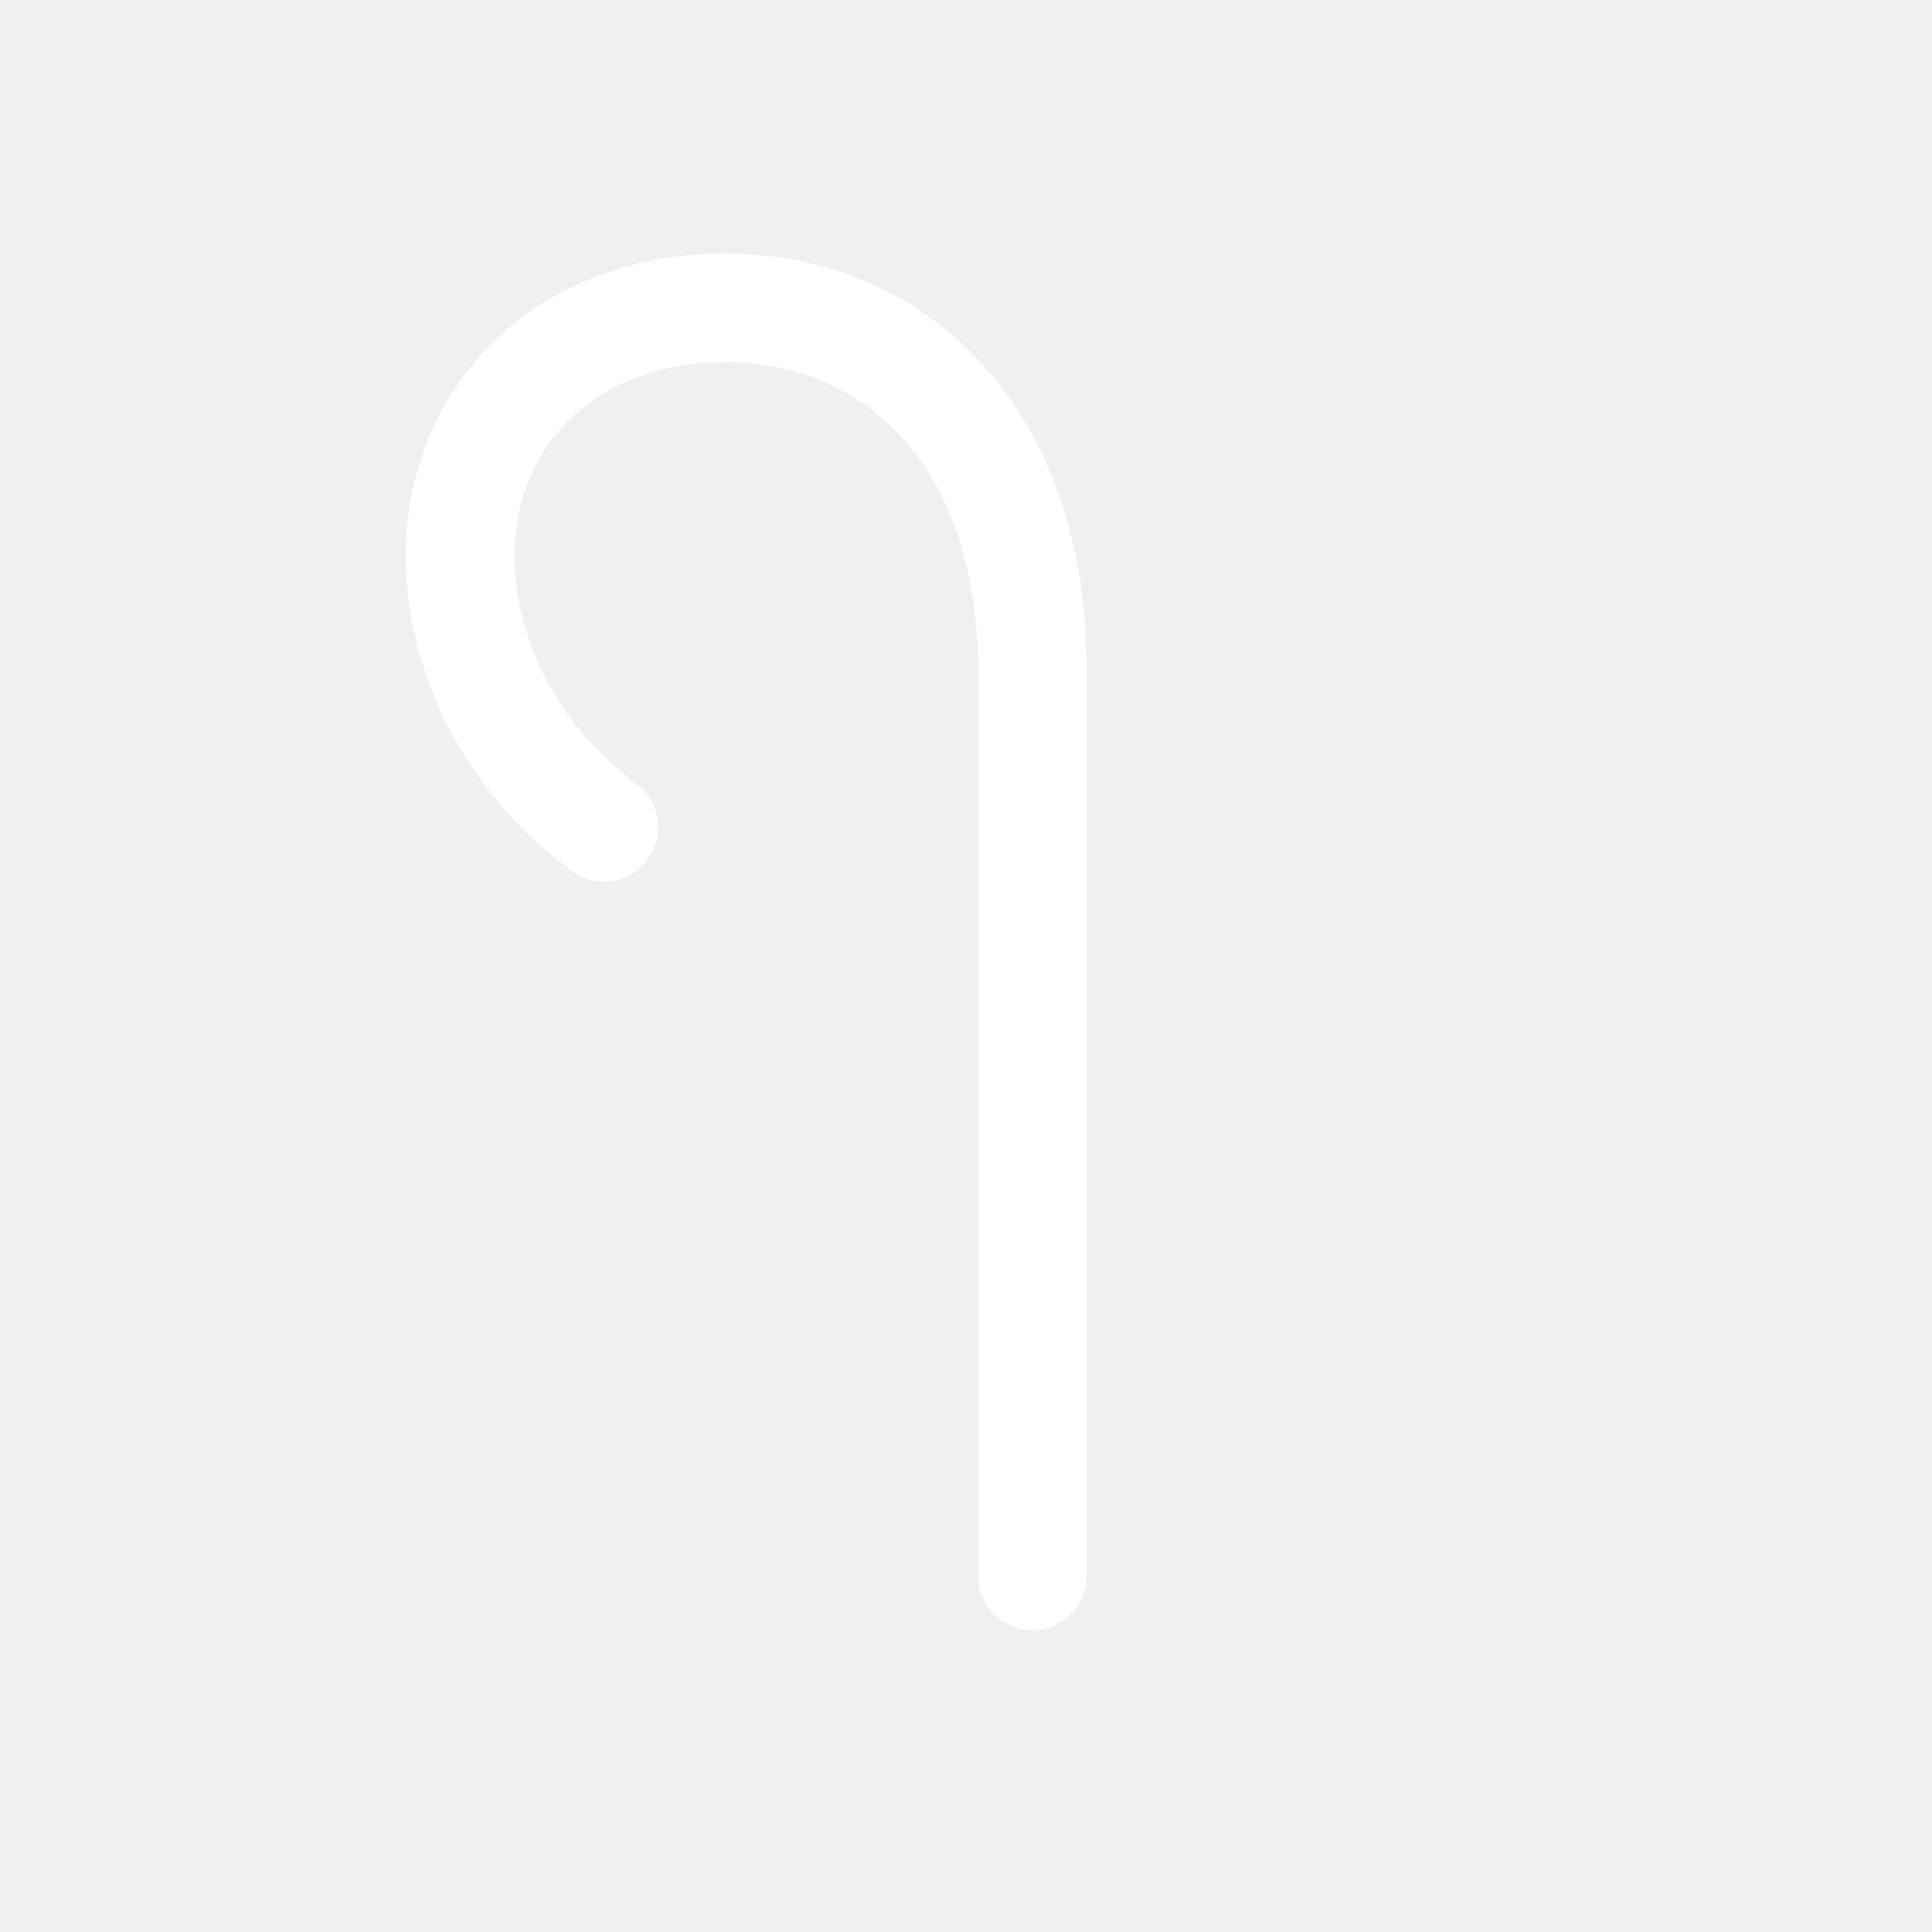
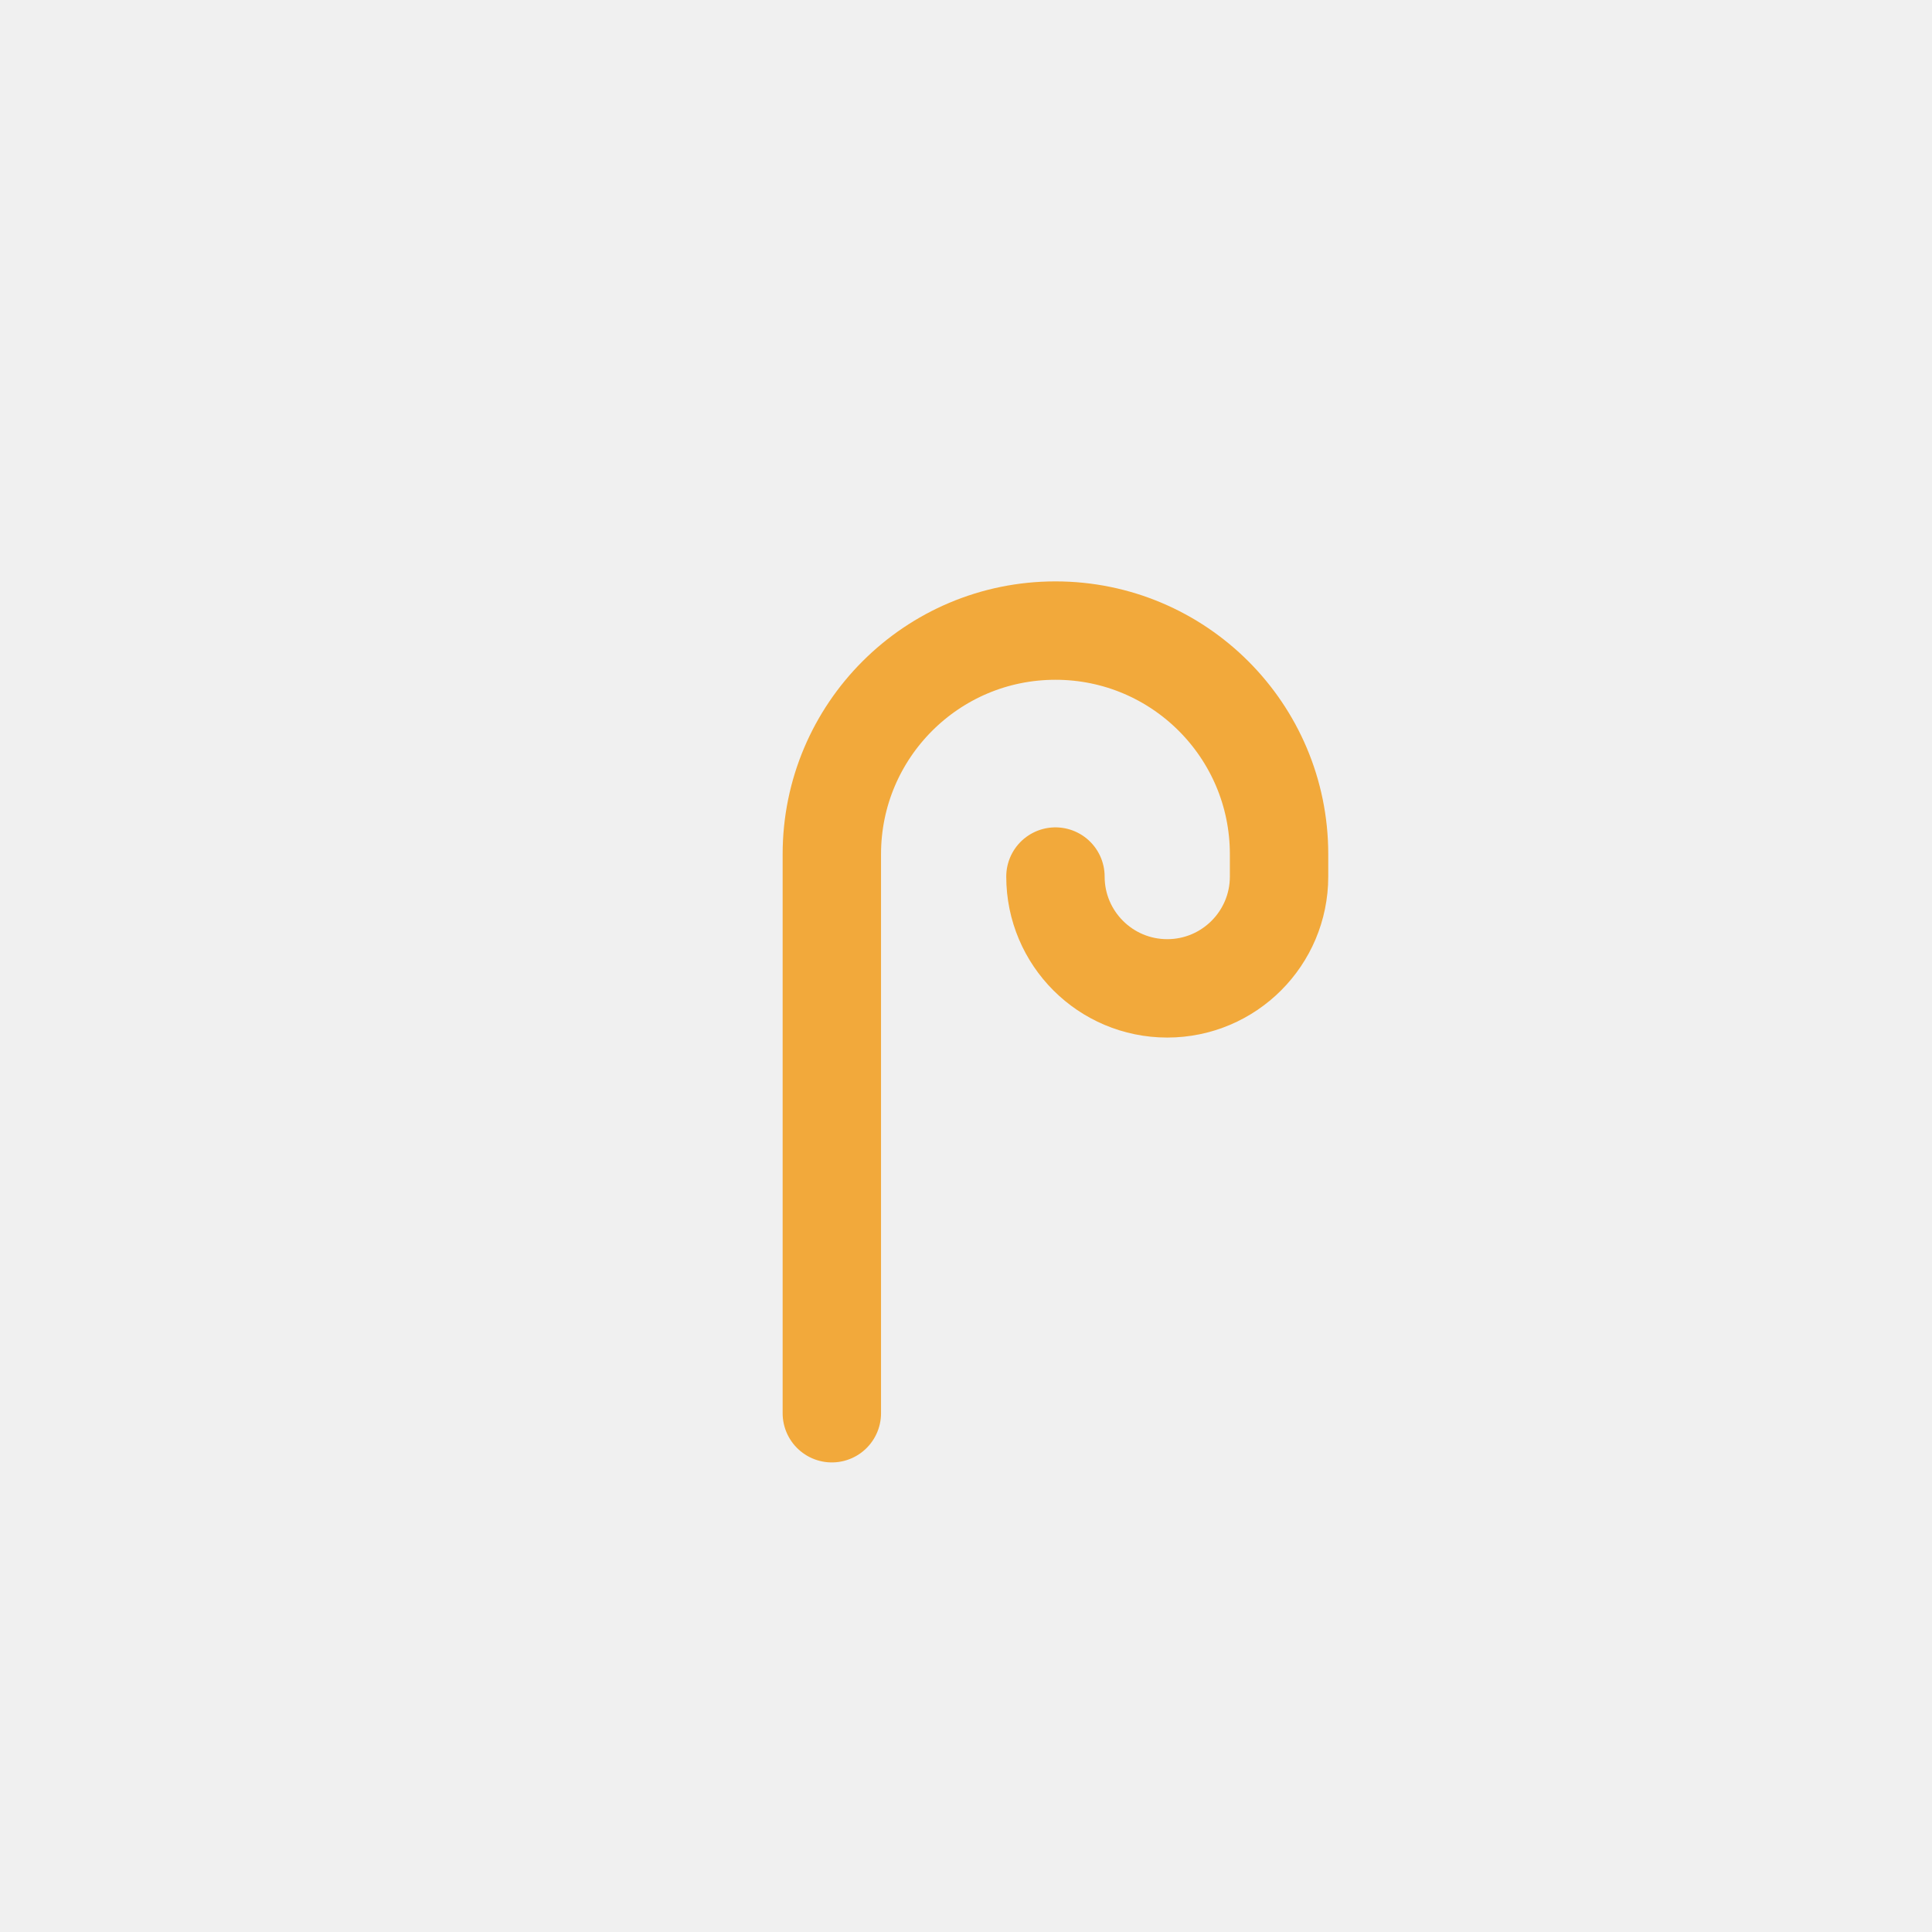
<svg xmlns="http://www.w3.org/2000/svg" viewBox="0 0 1024 1024">
-   <path d="M547.2 835.2 V355.2 C547.2 233.6 476.8 163.2 384 163.2 C291.2 163.2 230.4 233.6 246.4 323.2 C256 371.2 281.6 409.6 320 438.4" fill="none" stroke="#FFFFFF" stroke-width="57.6" stroke-linecap="round" stroke-linejoin="round" />
+   <g transform="translate(227.556 227.556) scale(23.7037)">
+     <path d="M9 22V9.5a5 5 0 0 1 10 0v.5a2.5 2.5 0 0 1-5 0" fill="none" stroke="#F2A93B" stroke-width="2.2" stroke-linecap="round" stroke-linejoin="round" />
+   </g>
</svg>
